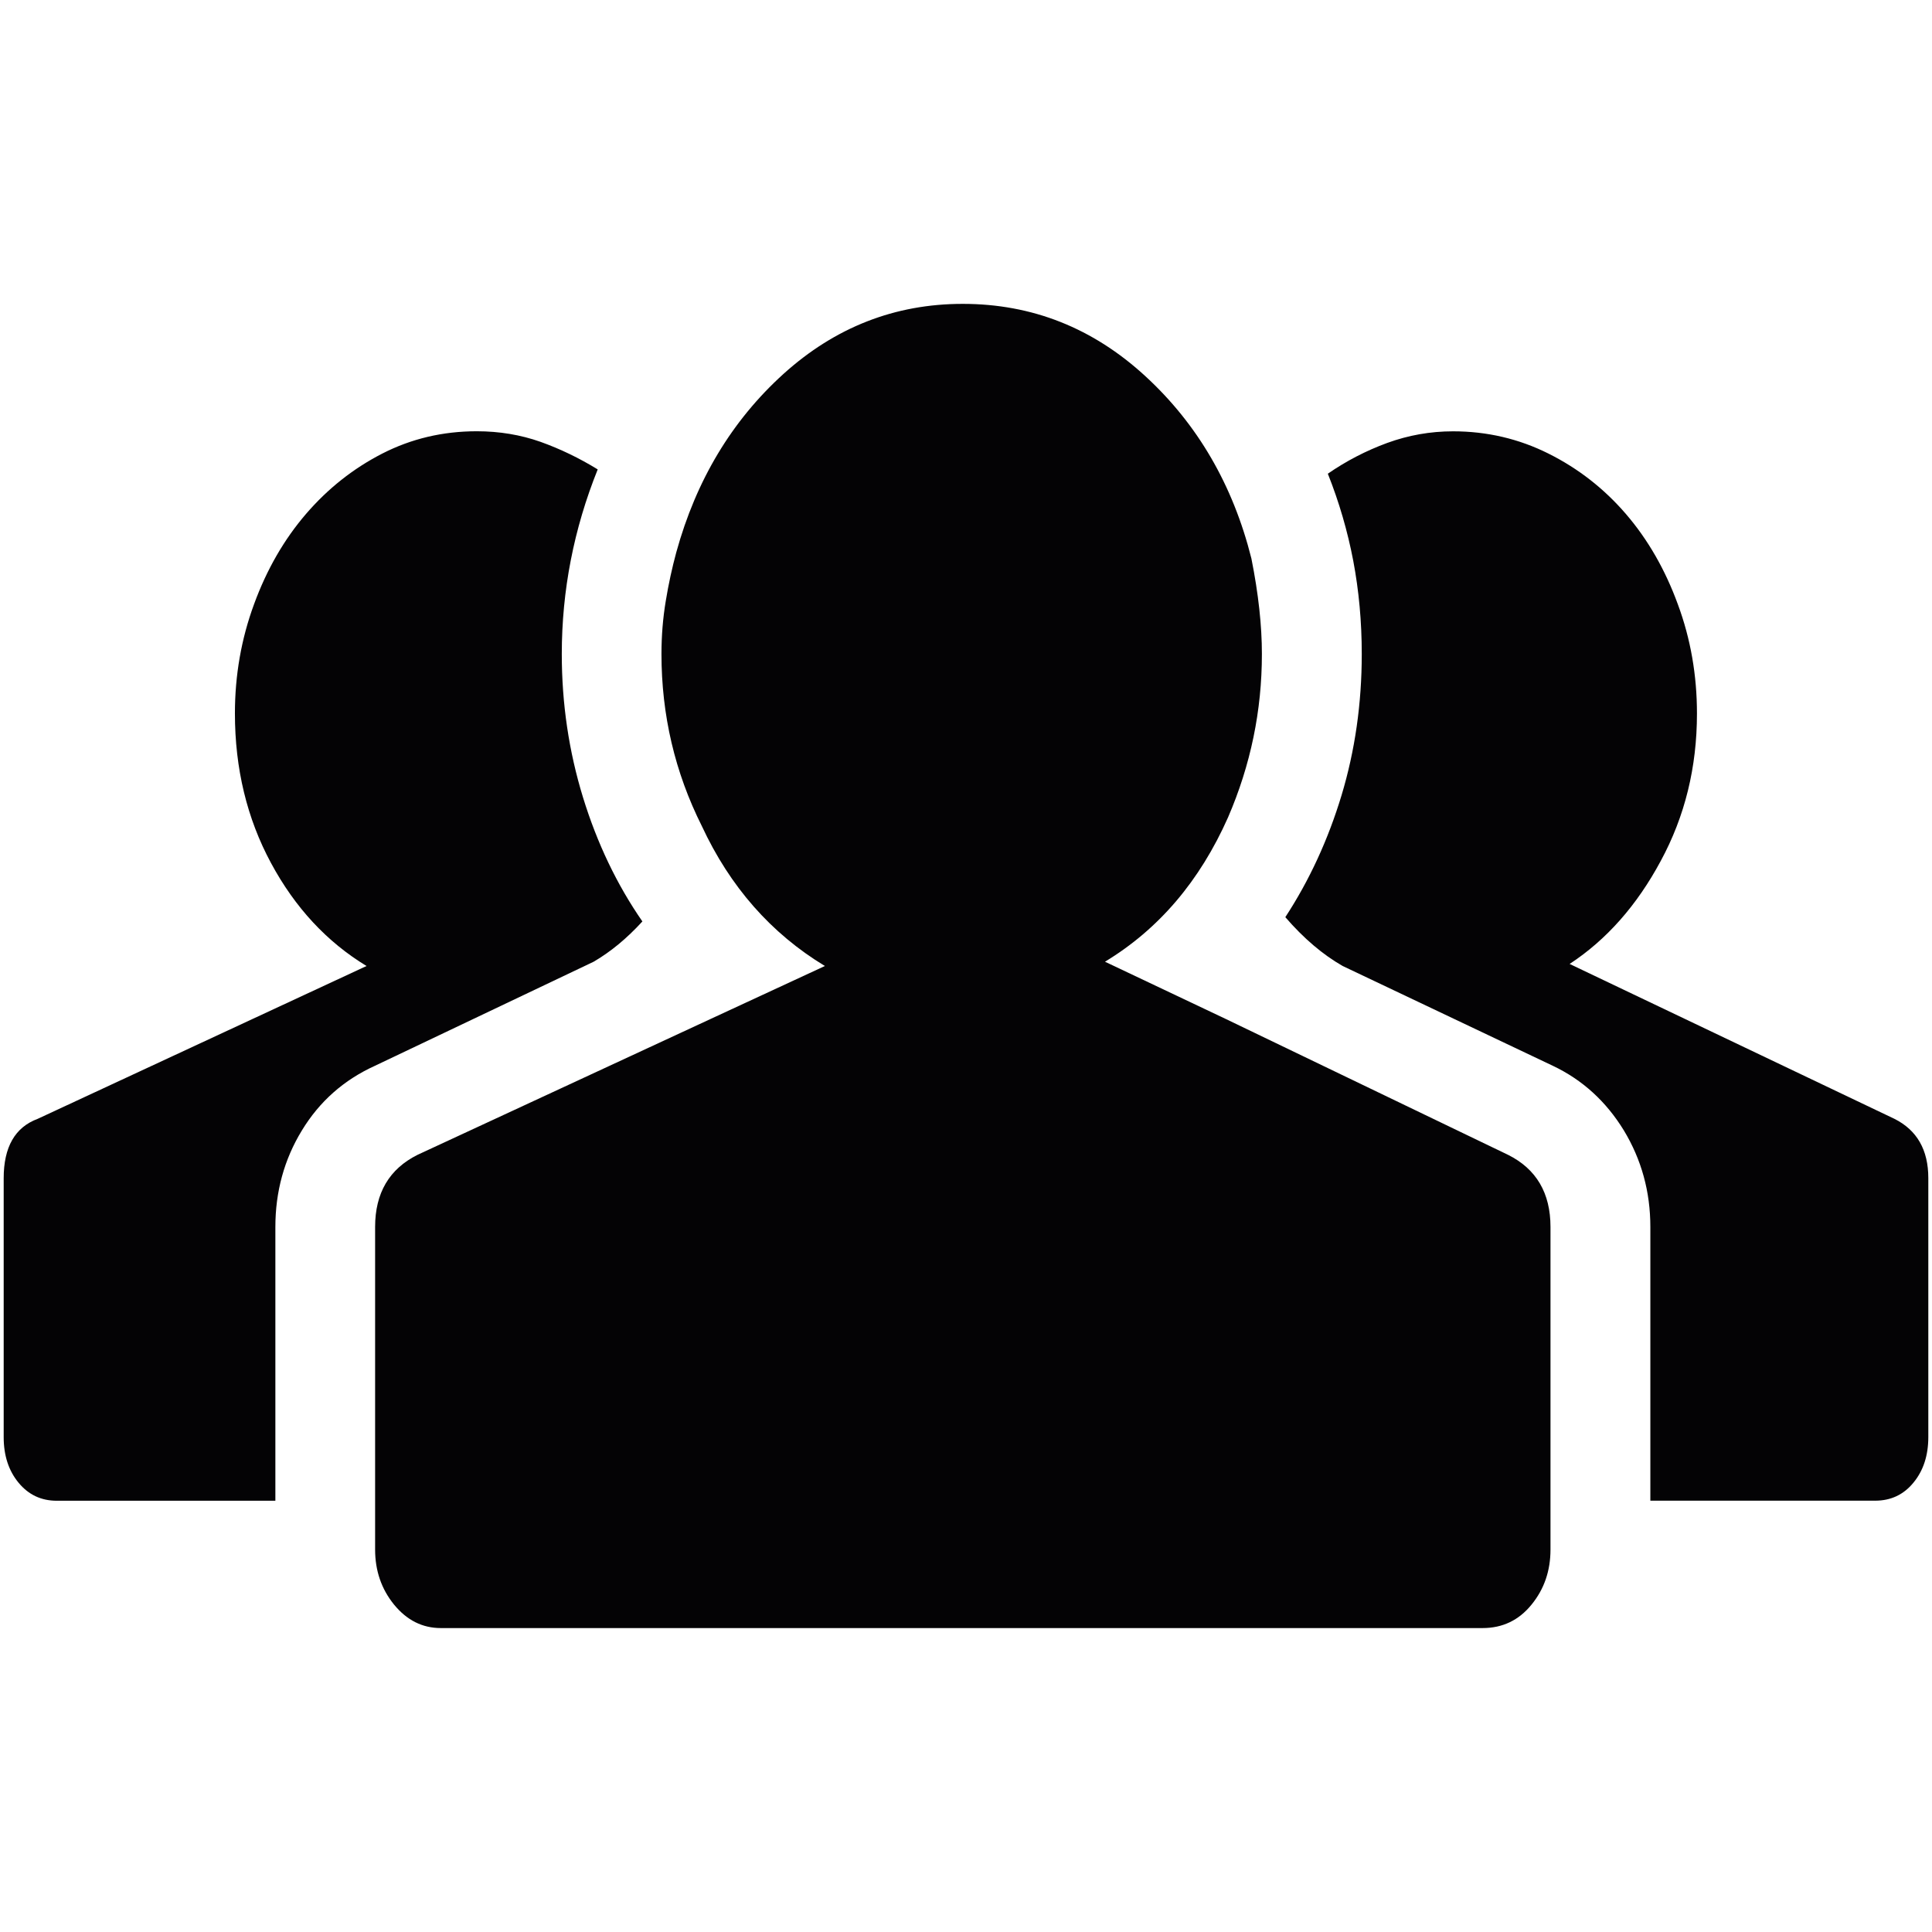
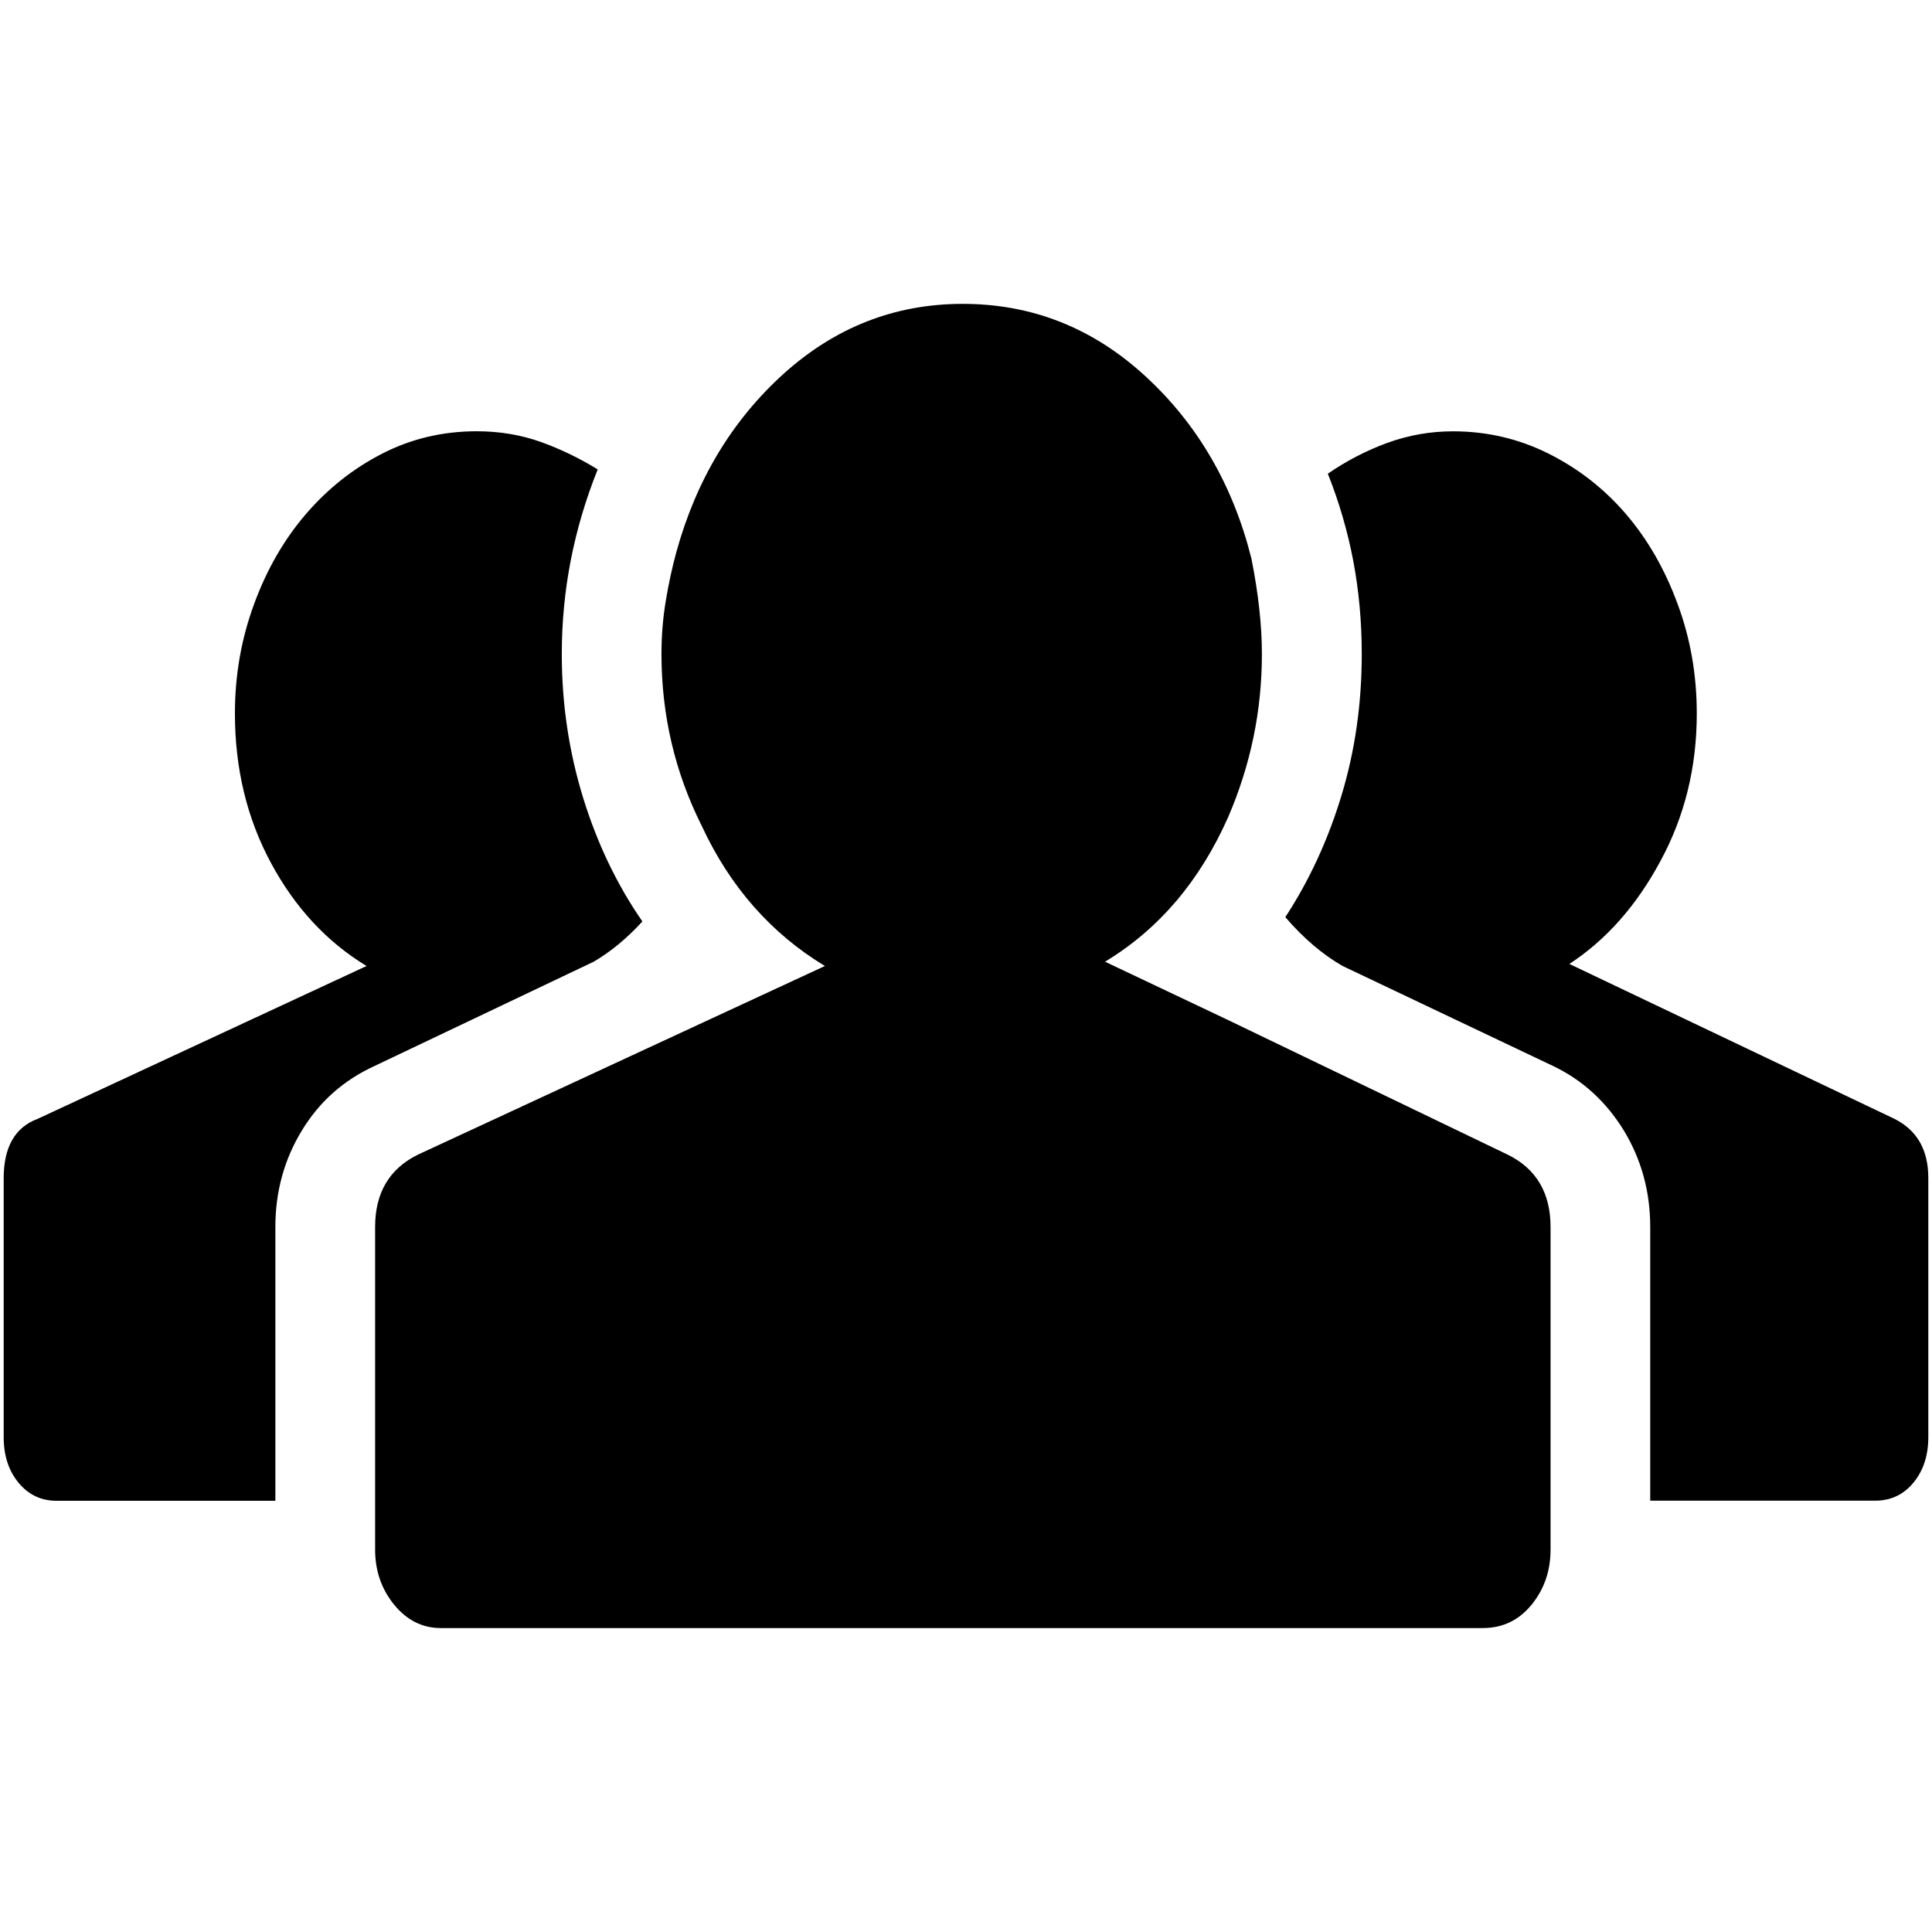
<svg xmlns="http://www.w3.org/2000/svg" version="1.1" id="Layer_1" x="0px" y="0px" width="32px" height="32px" viewBox="0 0 32 32" enable-background="new 0 0 32 32" xml:space="preserve">
  <g>
    <g>
-       <path fill="#040305" d="M24.979,19.128c0.468,0.234,0.702,0.633,0.702,1.194v4.534v0.809c0,0.352-0.104,0.656-0.315,0.914    c-0.21,0.258-0.479,0.387-0.81,0.387H7.302c-0.305,0-0.562-0.129-0.774-0.387c-0.21-0.258-0.315-0.562-0.315-0.914v-0.809v-4.534    c0-0.562,0.234-0.96,0.702-1.194l4.851-2.249L13.663,16c-0.891-0.539-1.571-1.312-2.039-2.319    c-0.446-0.89-0.668-1.839-0.668-2.848c0-0.305,0.024-0.597,0.071-0.878c0.046-0.282,0.105-0.551,0.175-0.809    c0.329-1.194,0.92-2.179,1.775-2.953c0.855-0.772,1.845-1.16,2.969-1.16c1.148,0,2.156,0.399,3.023,1.196    c0.866,0.796,1.452,1.803,1.758,3.021c0.117,0.586,0.174,1.113,0.174,1.582c0,0.938-0.186,1.839-0.561,2.707    c-0.469,1.055-1.147,1.851-2.038,2.39l2.002,0.949L24.979,19.128L24.979,19.128z M6.212,17.652    C5.696,17.886,5.292,18.243,5,18.724c-0.293,0.48-0.439,1.014-0.439,1.599v4.534H0.94c-0.258,0-0.468-0.099-0.633-0.299    c-0.164-0.199-0.246-0.45-0.246-0.755v-4.288c0-0.516,0.188-0.844,0.562-0.983L6.071,16c-0.656-0.398-1.184-0.966-1.582-1.705    c-0.398-0.738-0.598-1.564-0.598-2.478c0-0.632,0.105-1.235,0.317-1.81c0.21-0.575,0.498-1.073,0.86-1.494    c0.363-0.422,0.785-0.755,1.265-1.001c0.481-0.246,1.002-0.369,1.564-0.369c0.375,0,0.726,0.059,1.055,0.175    c0.327,0.117,0.644,0.27,0.948,0.457C9.504,8.76,9.305,9.78,9.305,10.833c0,0.82,0.117,1.611,0.351,2.373    c0.234,0.761,0.562,1.447,0.984,2.056c-0.258,0.282-0.527,0.504-0.809,0.668L6.212,17.652z M31.377,18.531    c0.375,0.188,0.562,0.515,0.562,0.983v4.287c0,0.306-0.082,0.557-0.246,0.756c-0.163,0.2-0.375,0.299-0.634,0.299h-3.724v-4.534    c0-0.585-0.148-1.118-0.439-1.599c-0.294-0.48-0.686-0.838-1.178-1.071L22.239,16c-0.329-0.188-0.645-0.456-0.95-0.809    c0.398-0.609,0.709-1.283,0.932-2.021c0.222-0.738,0.334-1.517,0.334-2.337c0-0.539-0.048-1.053-0.141-1.545    c-0.094-0.492-0.234-0.972-0.421-1.442c0.304-0.21,0.631-0.38,0.982-0.509c0.354-0.129,0.717-0.193,1.092-0.193    c0.561,0,1.089,0.123,1.581,0.369s0.92,0.579,1.283,1.001c0.362,0.421,0.649,0.919,0.859,1.494    c0.213,0.574,0.317,1.178,0.317,1.81c0,0.891-0.2,1.704-0.6,2.442c-0.396,0.738-0.9,1.307-1.509,1.706L31.377,18.531    L31.377,18.531z" />
+       <path d="M24.979,19.128c0.469,0.233,0.703,0.634,0.703,1.194v4.533v0.81c0,0.353-0.104,0.655-0.314,0.914    c-0.211,0.258-0.479,0.387-0.811,0.387H7.302c-0.305,0-0.562-0.129-0.774-0.387c-0.21-0.259-0.315-0.562-0.315-0.914v-0.81v-4.533    c0-0.562,0.234-0.961,0.702-1.194l4.851-2.249L13.663,16c-0.891-0.539-1.571-1.312-2.039-2.319    c-0.446-0.89-0.668-1.839-0.668-2.848c0-0.305,0.024-0.597,0.071-0.878c0.046-0.282,0.105-0.551,0.175-0.809    c0.329-1.194,0.92-2.179,1.775-2.953c0.855-0.772,1.845-1.16,2.969-1.16c1.148,0,2.156,0.399,3.023,1.196    c0.866,0.796,1.452,1.803,1.758,3.021c0.117,0.586,0.174,1.113,0.174,1.582c0,0.938-0.186,1.839-0.561,2.707    c-0.469,1.055-1.146,1.851-2.037,2.39l2.002,0.949L24.979,19.128L24.979,19.128z M6.212,17.652    C5.696,17.887,5.292,18.243,5,18.725c-0.293,0.479-0.439,1.014-0.439,1.598v4.535H0.94c-0.258,0-0.468-0.1-0.633-0.299    c-0.164-0.199-0.246-0.451-0.246-0.756v-4.287c0-0.517,0.188-0.845,0.562-0.984L6.071,16c-0.656-0.398-1.184-0.966-1.582-1.705    c-0.398-0.738-0.598-1.564-0.598-2.478c0-0.632,0.105-1.235,0.317-1.81c0.21-0.575,0.498-1.073,0.86-1.494    c0.363-0.422,0.785-0.755,1.265-1.001c0.481-0.246,1.002-0.369,1.564-0.369c0.375,0,0.726,0.059,1.055,0.175    C9.279,7.435,9.596,7.588,9.9,7.775C9.504,8.76,9.305,9.78,9.305,10.833c0,0.82,0.117,1.611,0.351,2.373    c0.234,0.761,0.562,1.447,0.984,2.056c-0.258,0.282-0.527,0.504-0.809,0.668L6.212,17.652z M31.377,18.531    c0.375,0.188,0.562,0.515,0.562,0.982V23.8c0,0.308-0.082,0.558-0.246,0.757s-0.375,0.299-0.635,0.299h-3.725v-4.533    c0-0.586-0.146-1.118-0.438-1.6c-0.295-0.479-0.688-0.838-1.178-1.07L22.238,16c-0.328-0.188-0.645-0.456-0.949-0.809    c0.398-0.609,0.709-1.283,0.932-2.021c0.223-0.738,0.334-1.517,0.334-2.337c0-0.539-0.048-1.053-0.141-1.545    c-0.094-0.492-0.234-0.972-0.421-1.442c0.304-0.21,0.631-0.38,0.981-0.509c0.354-0.129,0.717-0.193,1.092-0.193    c0.562,0,1.09,0.123,1.582,0.369c0.492,0.246,0.92,0.579,1.283,1.001c0.36,0.421,0.647,0.919,0.857,1.494    c0.213,0.574,0.316,1.178,0.316,1.81c0,0.891-0.201,1.704-0.601,2.442c-0.396,0.738-0.899,1.307-1.509,1.706L31.377,18.531    L31.377,18.531z" />
    </g>
  </g>
</svg>
